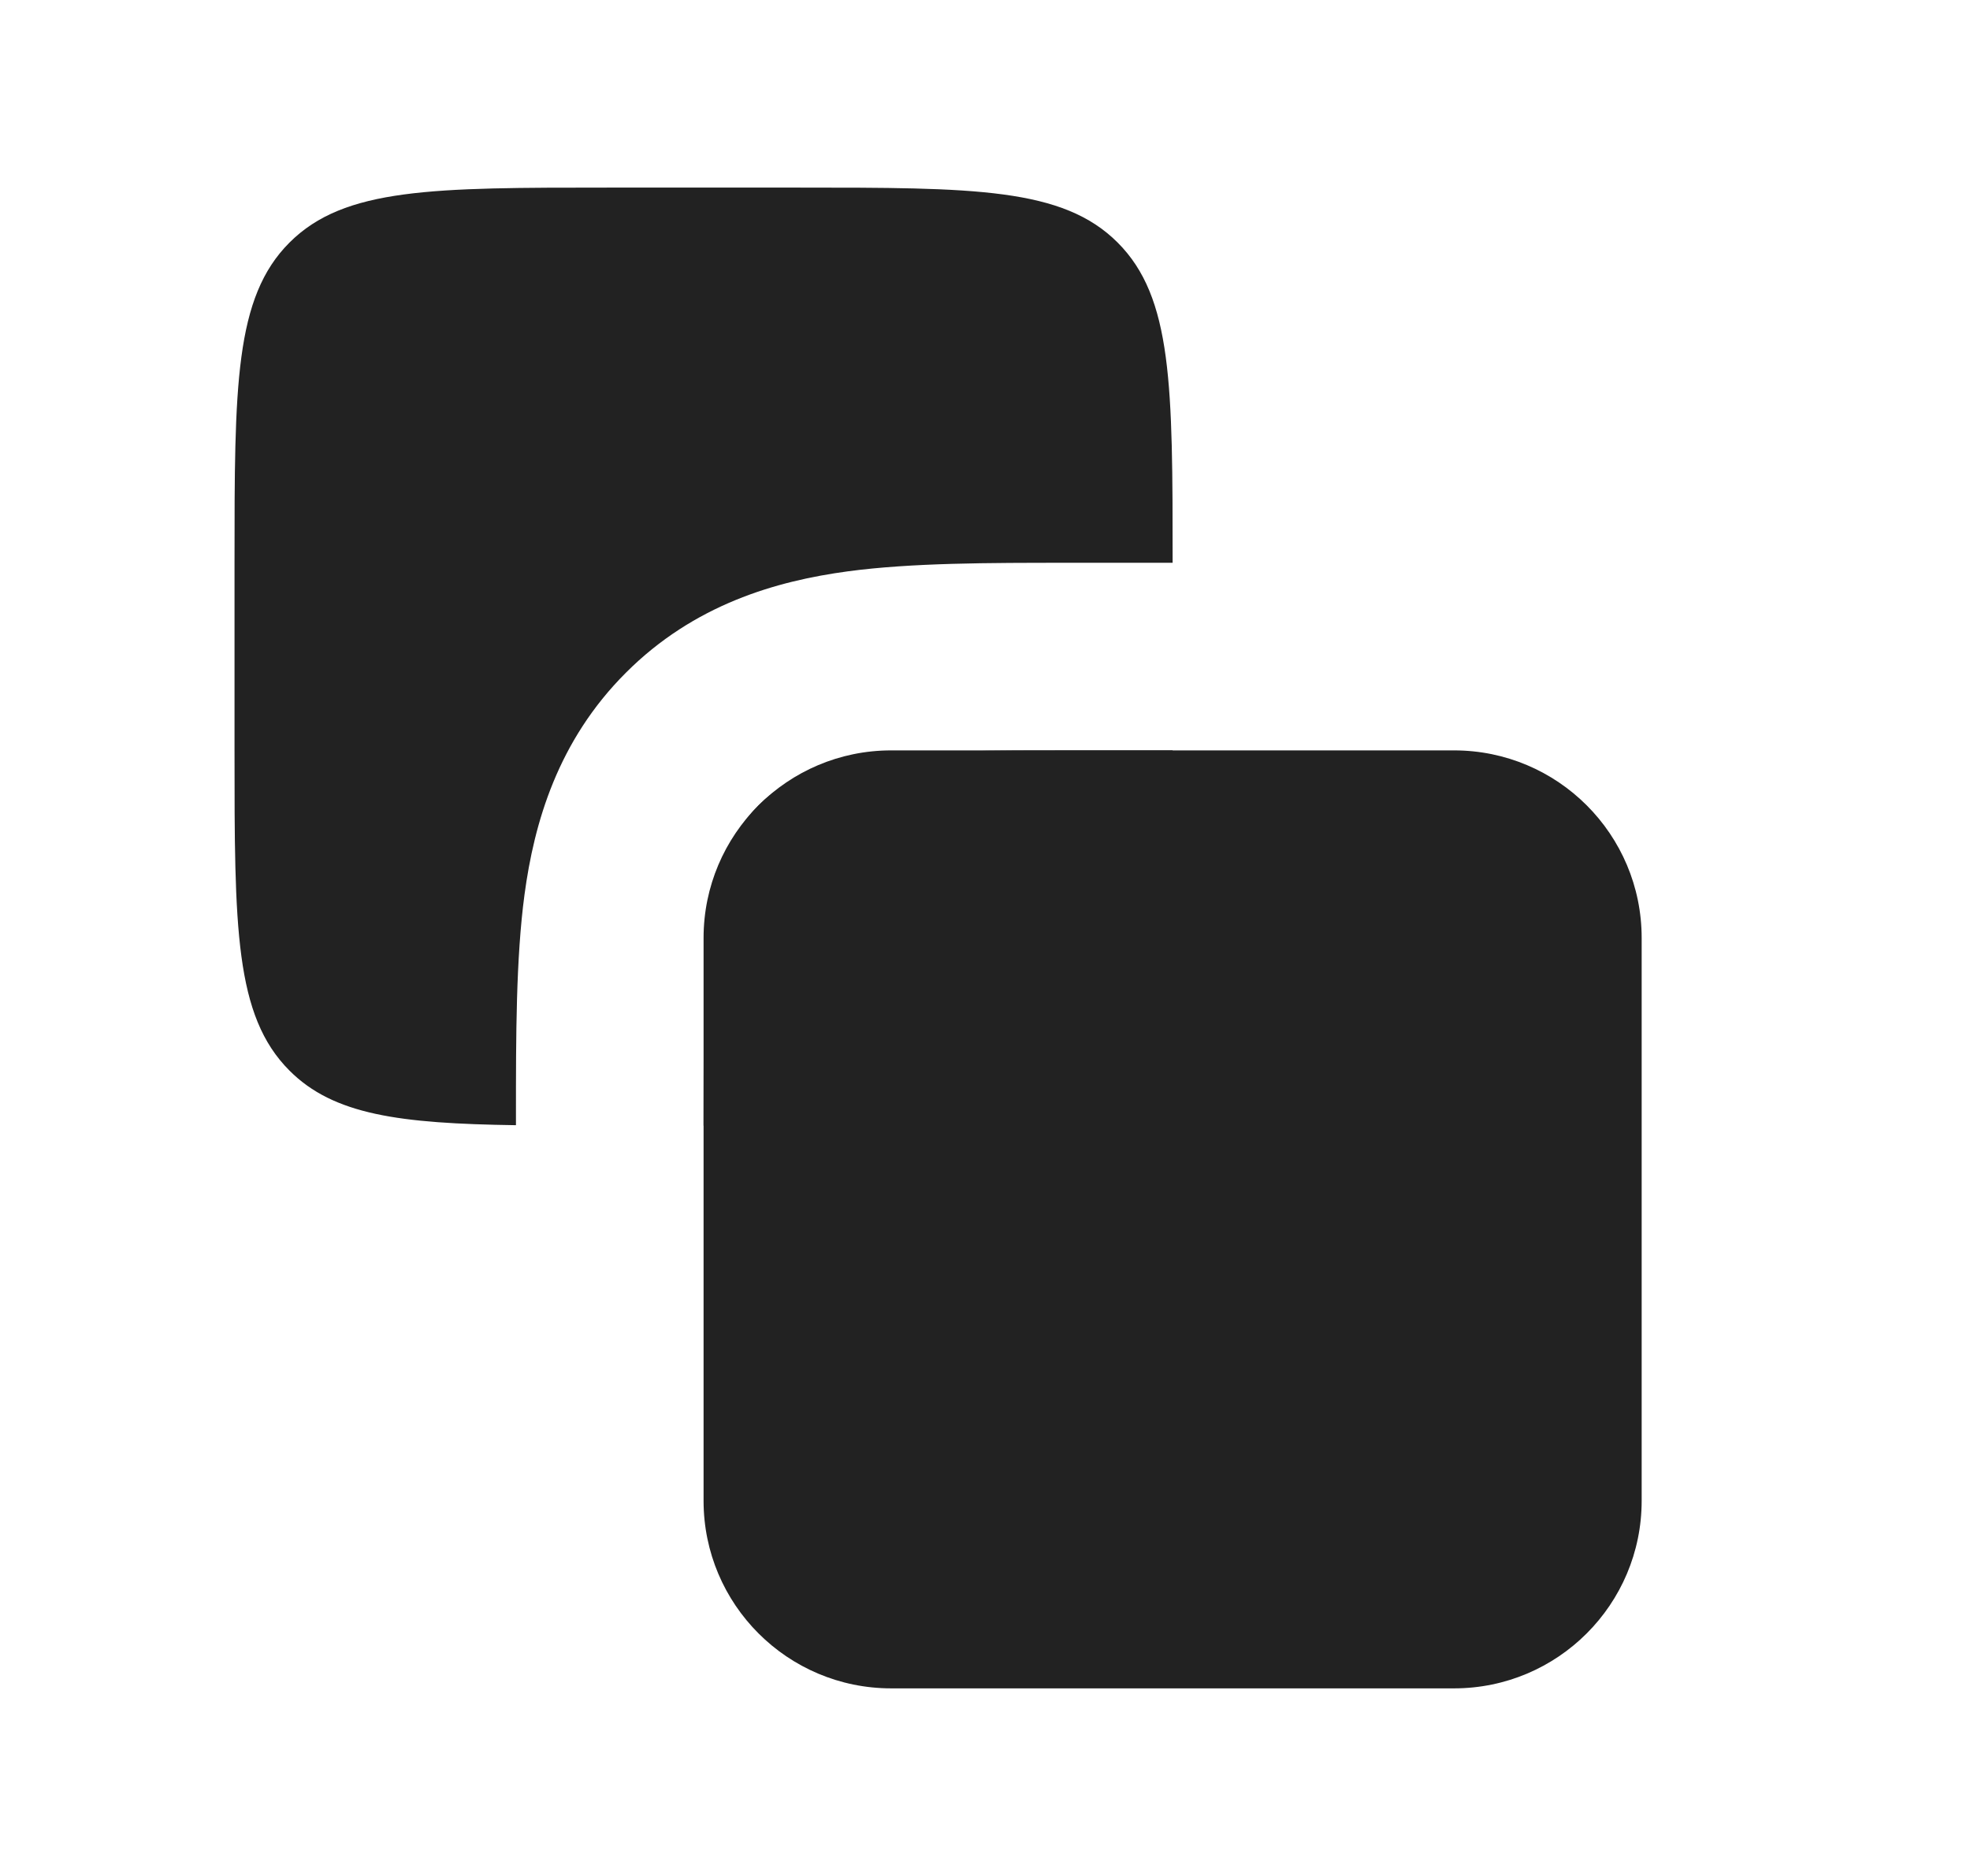
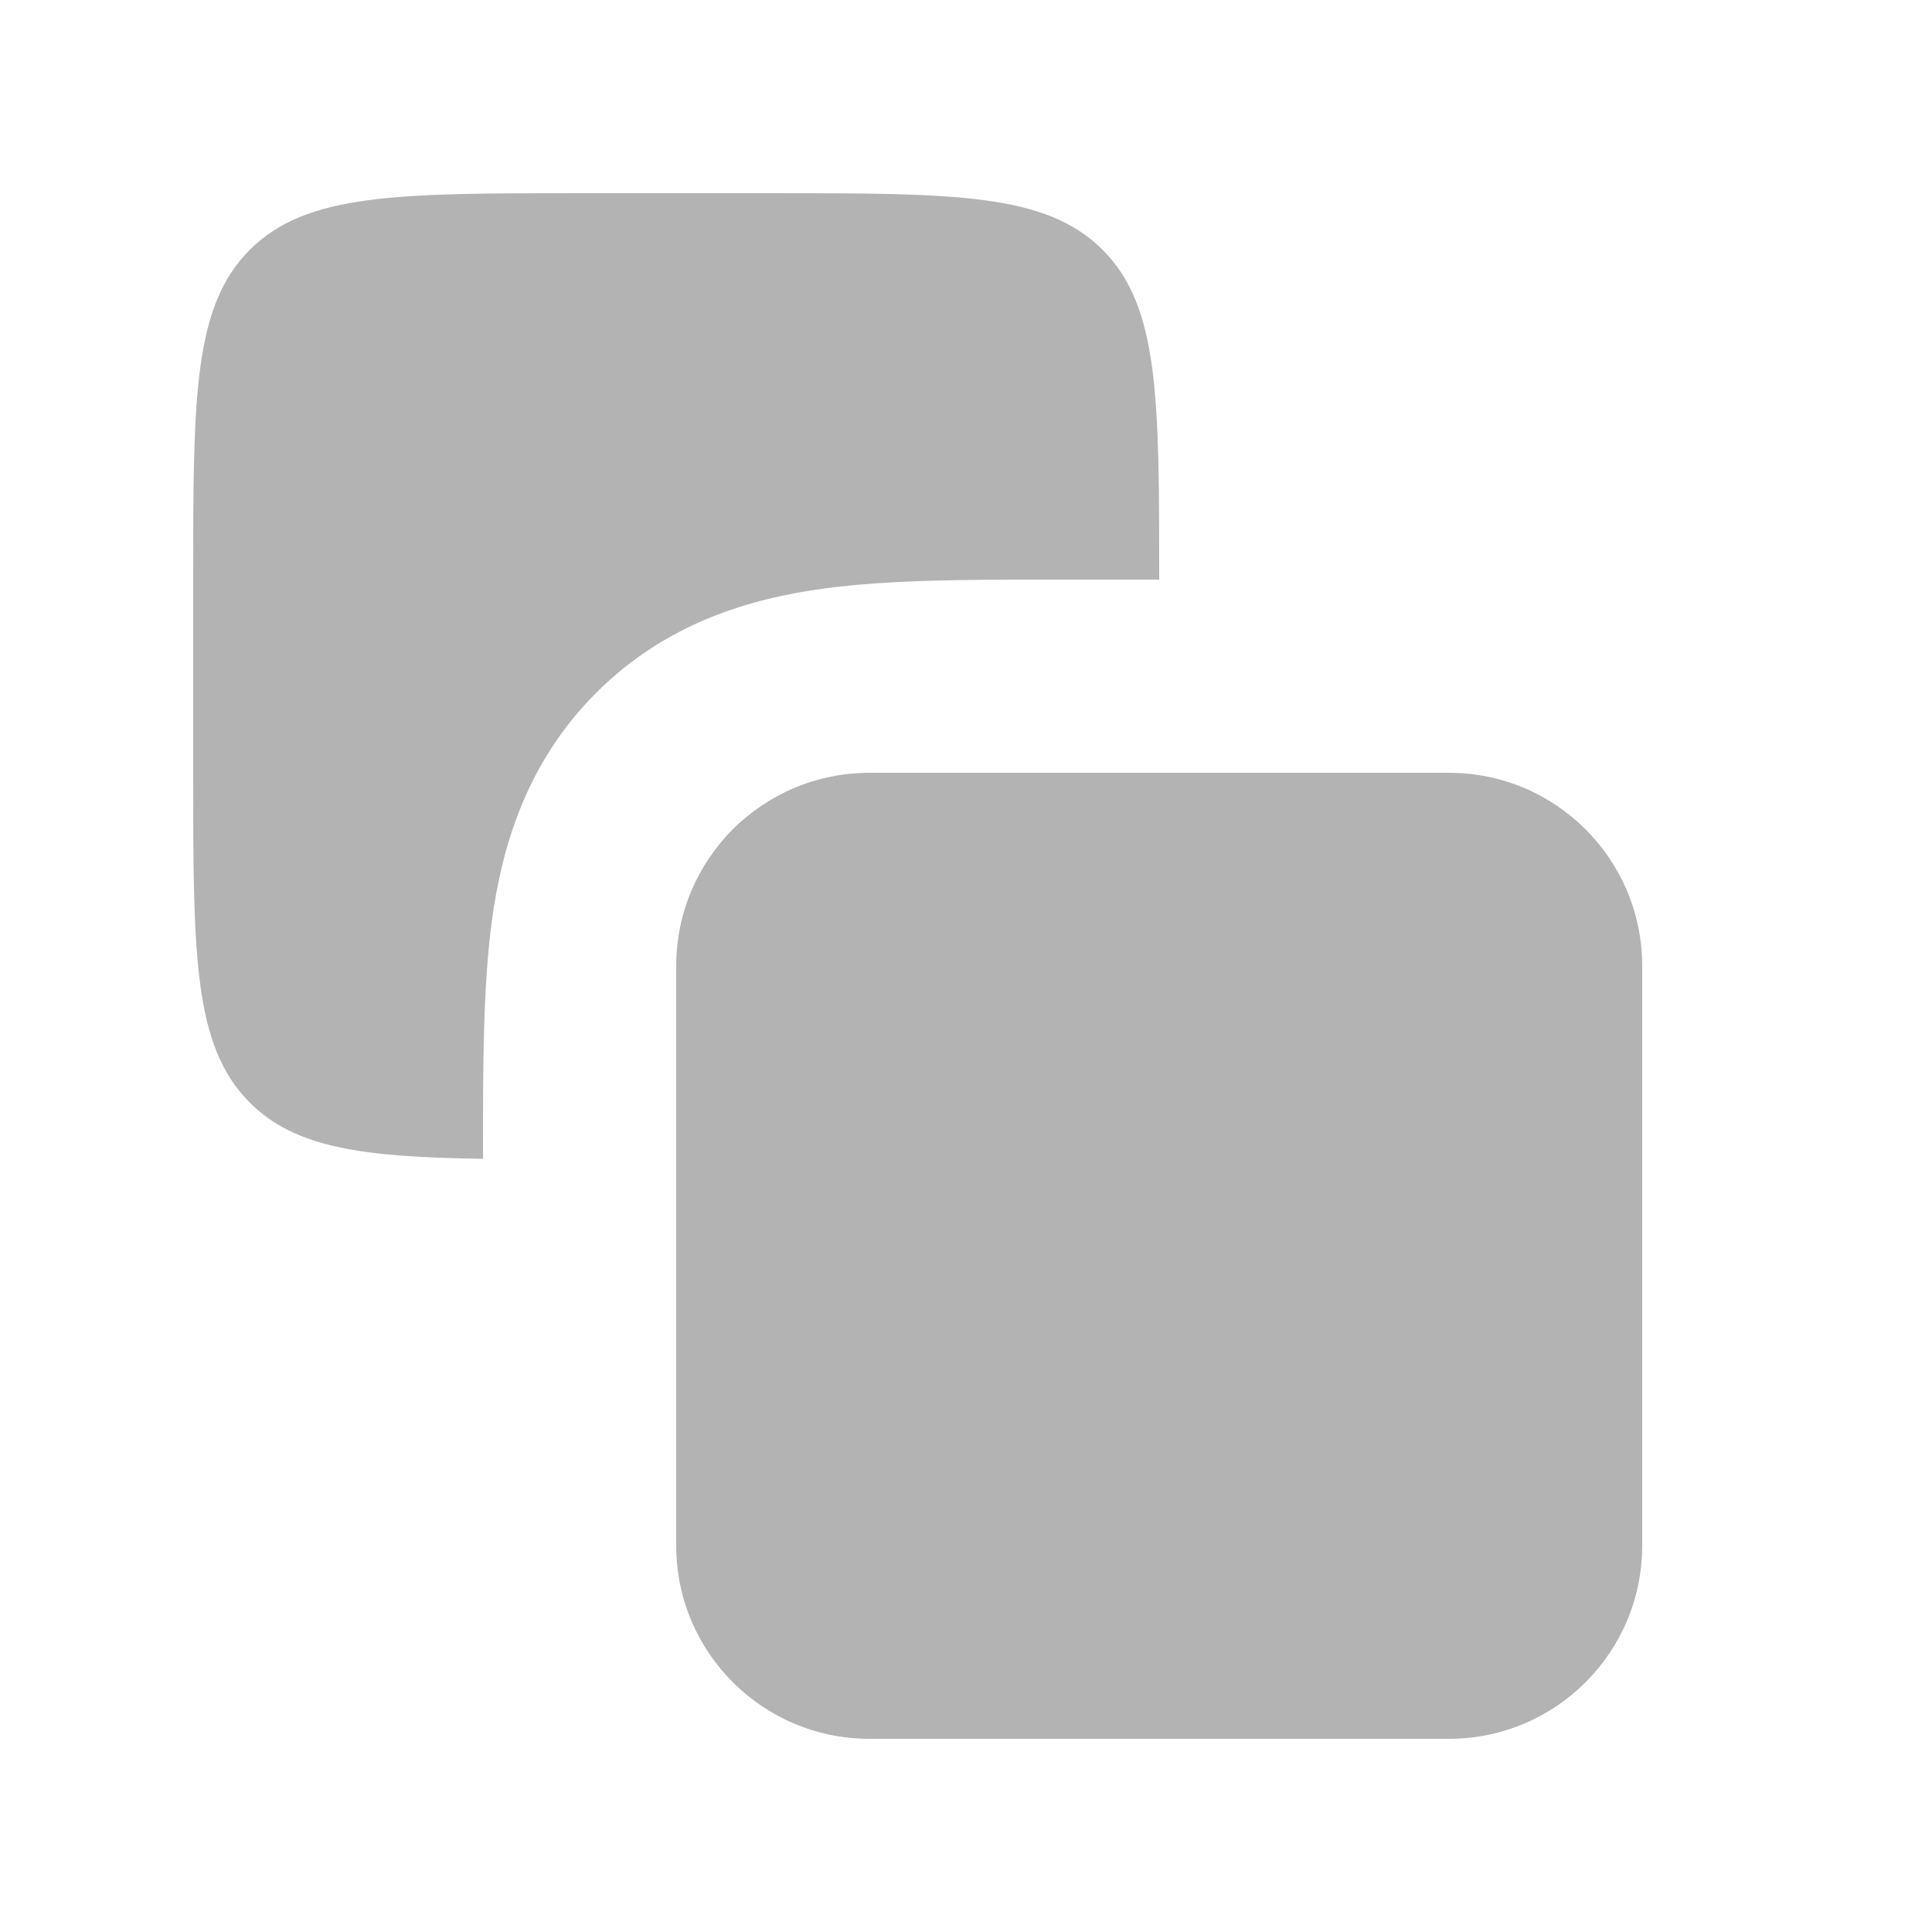
- <svg xmlns="http://www.w3.org/2000/svg" width="21" height="20" viewBox="0 0 21 20" fill="none">
-   <path fill-rule="evenodd" clip-rule="evenodd" d="M3.086 2.586C2.5 3.172 2.5 4.114 2.5 6V8C2.5 9.886 2.5 10.828 3.086 11.414C3.557 11.886 4.26 11.978 5.5 11.996L5.5 11.891C5.5 11.043 5.5 10.219 5.591 9.539C5.694 8.773 5.945 7.898 6.672 7.172C7.398 6.445 8.273 6.194 9.039 6.091C9.719 6 10.543 6 11.391 6L11.5 6H12.5C12.5 4.114 12.5 3.172 11.914 2.586C11.328 2 10.386 2 8.5 2H6.5C4.614 2 3.672 2 3.086 2.586ZM12.5 8H11.5C9.614 8 8.672 8 8.086 8.586C7.5 9.172 7.5 10.114 7.5 12H8.5C10.386 12 11.328 12 11.914 11.414C12.5 10.828 12.5 9.886 12.5 8Z" fill="#222222" />
-   <rect x="7.5" y="8" width="10" height="10" rx="2" fill="#222222" />
+ <svg xmlns="http://www.w3.org/2000/svg" width="20" height="20" viewBox="0 0 20 20" fill="none">
+   <path fill-rule="evenodd" clip-rule="evenodd" d="M2.586 2.586C2 3.172 2 4.114 2 6V8C2 9.886 2 10.828 2.586 11.414C3.057 11.886 3.76 11.978 5 11.996L5 11.891C5 11.043 5 10.219 5.091 9.539C5.194 8.773 5.445 7.898 6.172 7.172C6.898 6.445 7.773 6.194 8.539 6.091C9.219 6 10.043 6 10.891 6L11 6H12C12 4.114 12 3.172 11.414 2.586C10.828 2 9.886 2 8 2H6C4.114 2 3.172 2 2.586 2.586ZM12 8H11C9.114 8 8.172 8 7.586 8.586C7 9.172 7 10.114 7 12H8C9.886 12 10.828 12 11.414 11.414C12 10.828 12 9.886 12 8Z" fill="#B3B3B3" />
+   <rect x="7" y="8" width="10" height="10" rx="2" fill="#B3B3B3" />
</svg>
